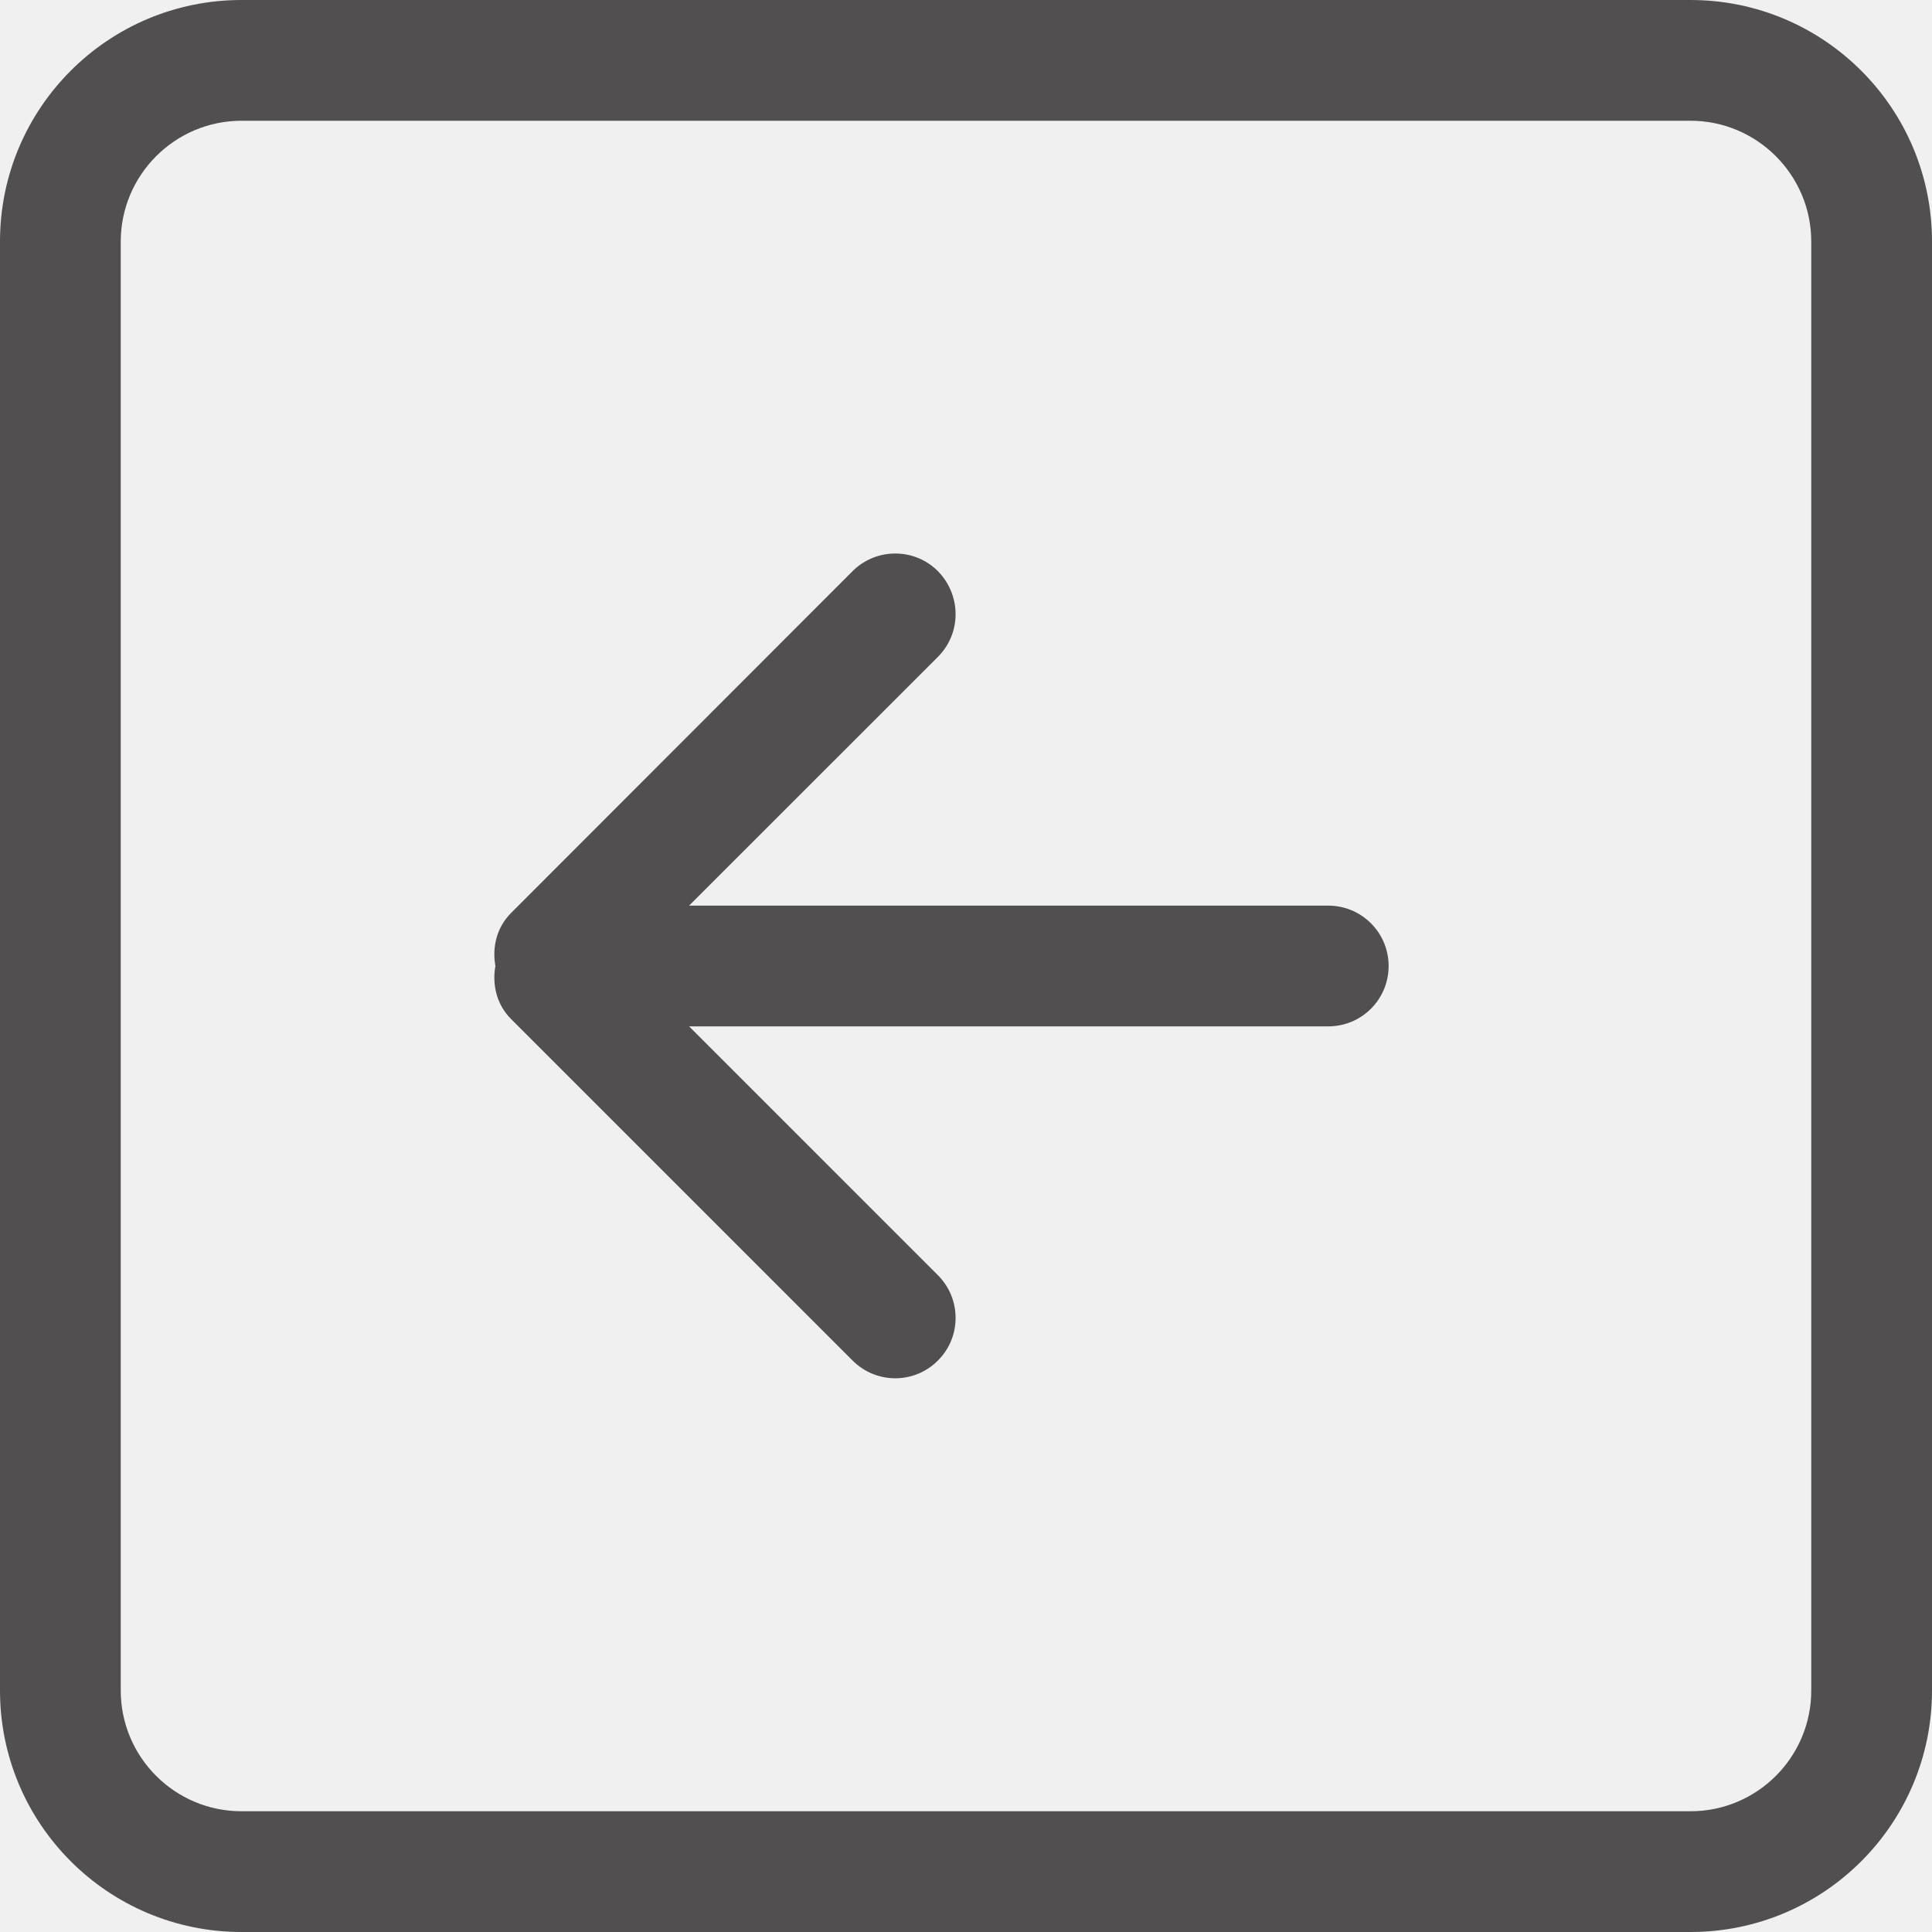
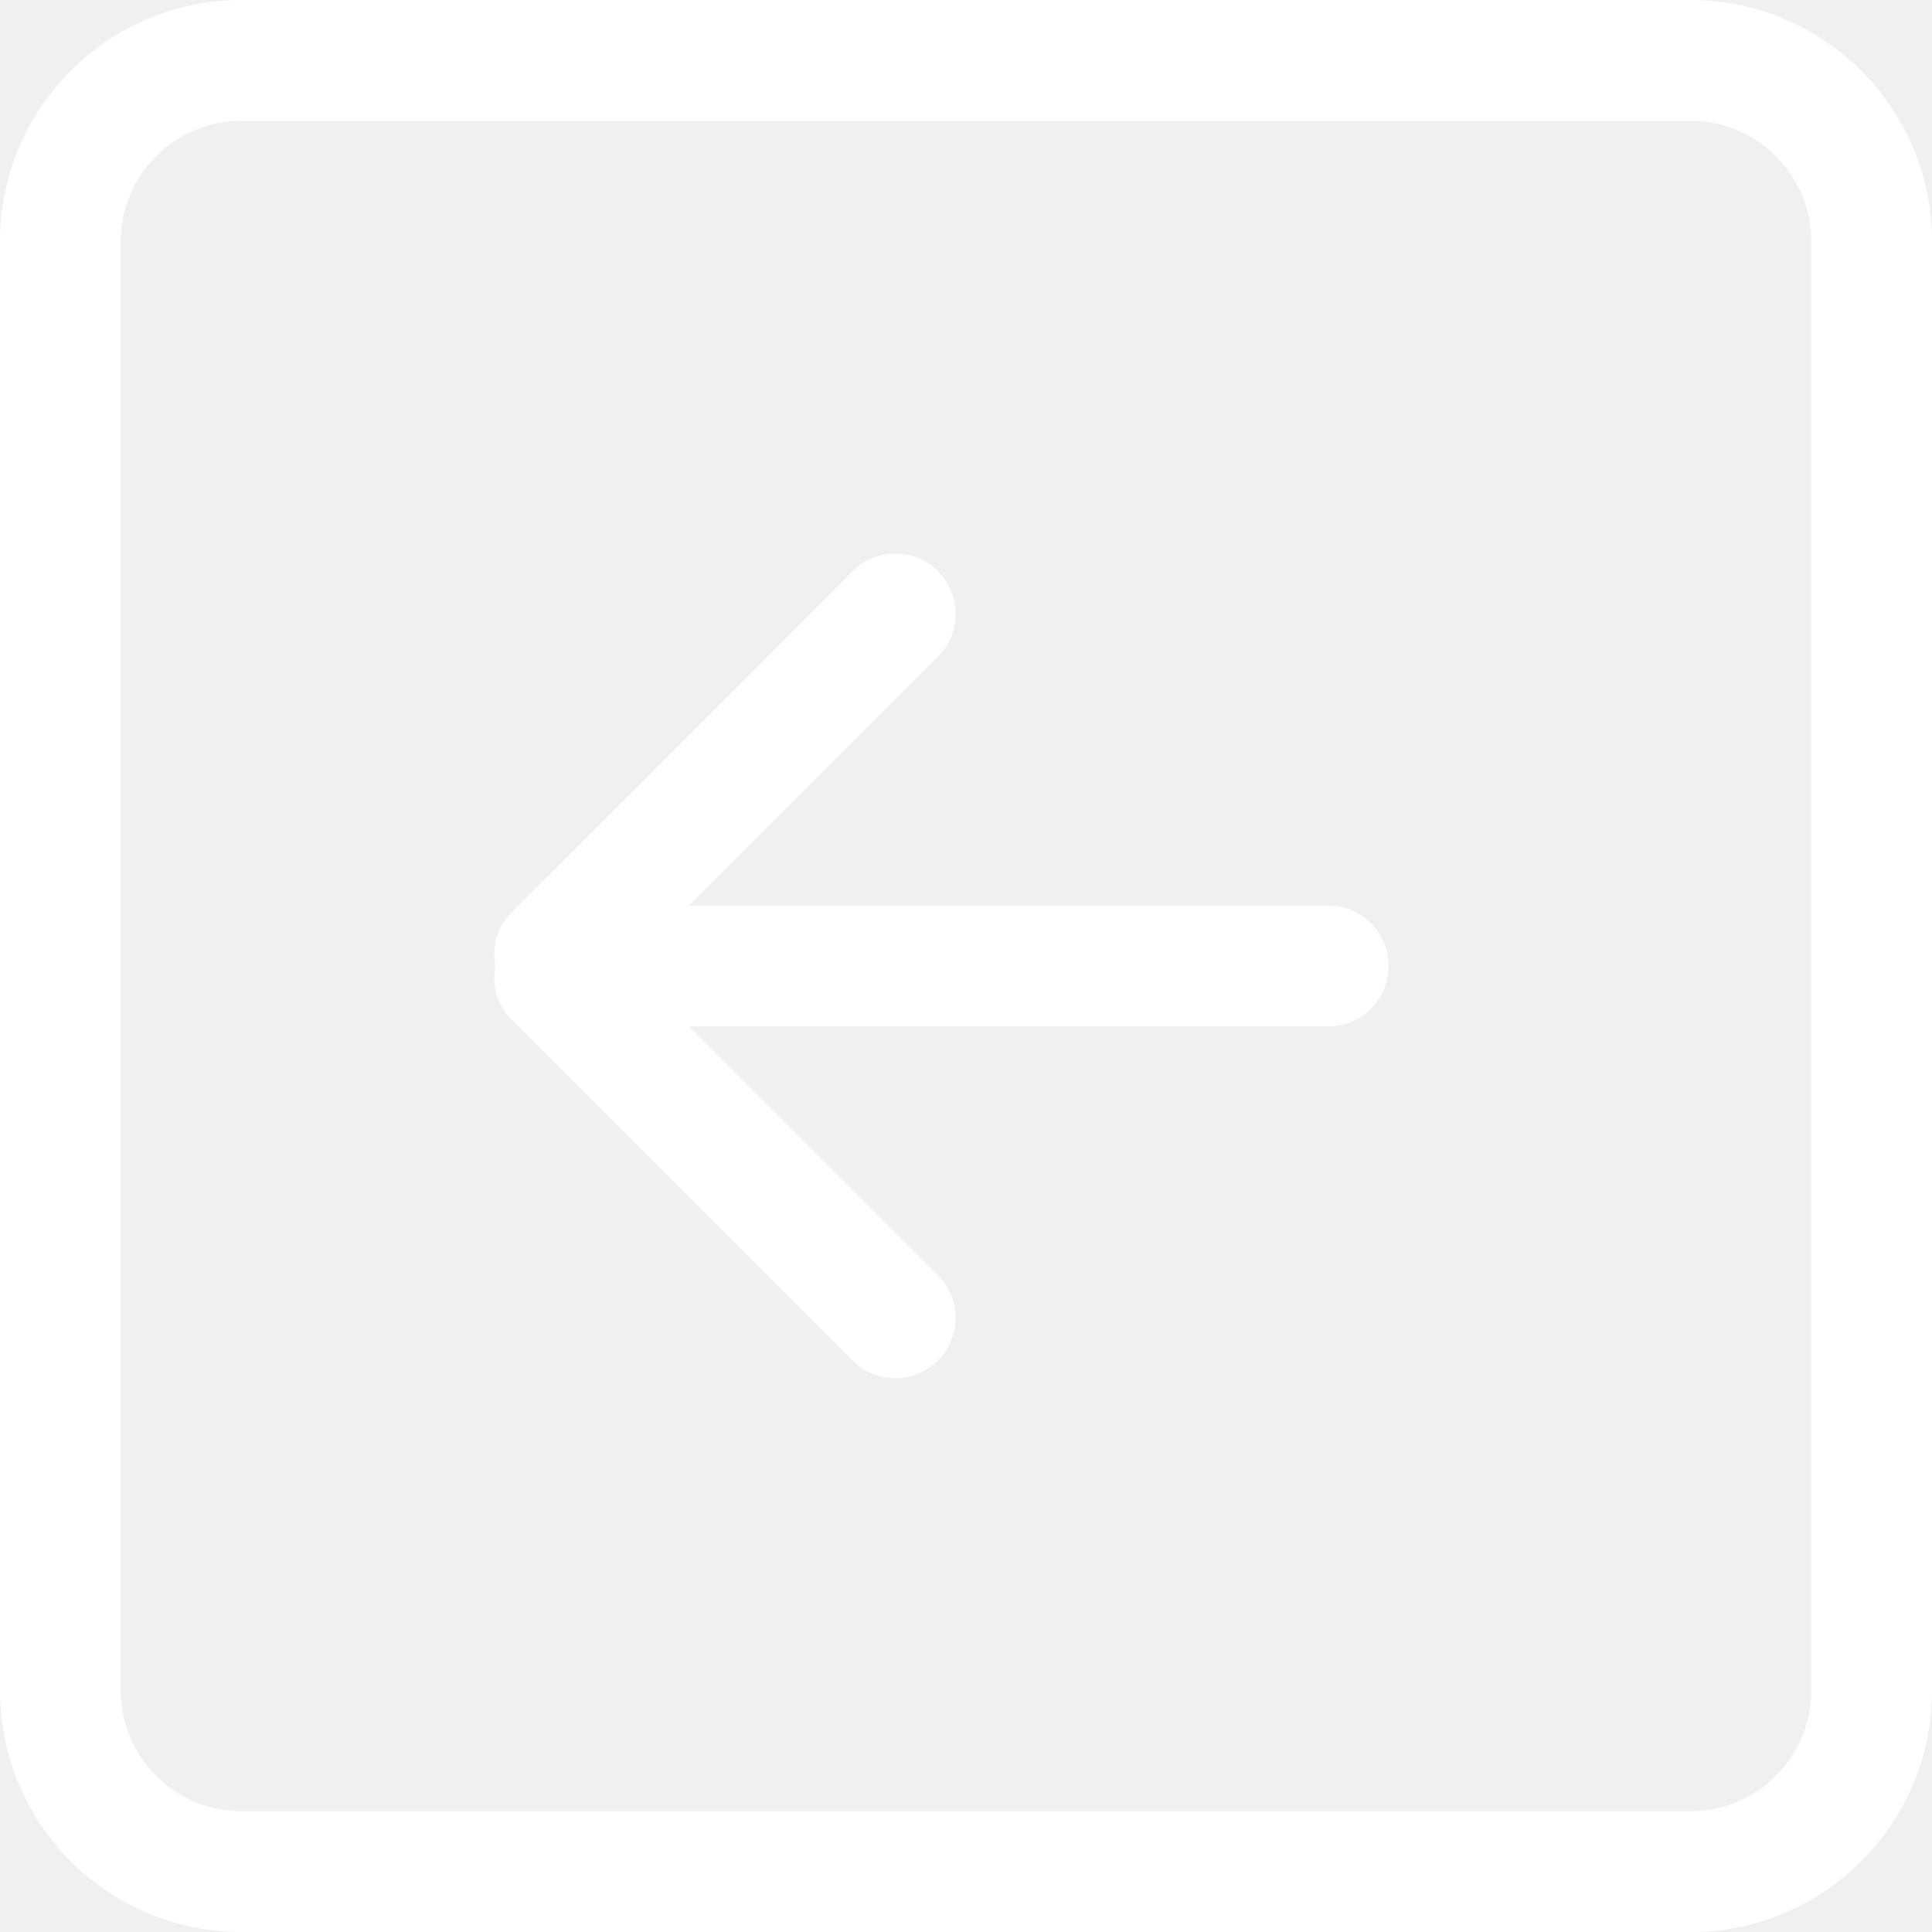
- <svg xmlns="http://www.w3.org/2000/svg" width="24" height="24" viewBox="0 0 24 24" fill="none">
-   <g clip-path="url(#clip0_1_18)">
-     <path fill-rule="evenodd" clip-rule="evenodd" d="M1.5 3C1.5 2.175 2.172 1.5 3 1.5L21 1.5C21.828 1.5 22.5 2.175 22.5 3L22.5 21C22.5 21.828 21.828 22.5 21 22.5L3 22.5C2.172 22.5 1.5 21.828 1.5 21L1.5 3ZM3 24L21 24C22.657 24 24 22.657 24 21L24 3C24 1.343 22.657 -1.17431e-07 21 -2.62268e-07L3 -1.83588e-06C1.343 -1.98072e-06 1.98078e-06 1.343 1.83588e-06 3L2.62268e-07 21C1.17431e-07 22.657 1.343 24 3 24ZM6.349 12.659L10.591 16.901C10.884 17.195 11.359 17.195 11.651 16.901C11.944 16.61 11.944 16.134 11.651 15.841L8.56 12.75L16.5 12.75C16.915 12.75 17.25 12.415 17.25 12C17.25 11.586 16.915 11.25 16.5 11.25L8.56 11.25L11.651 8.16C11.944 7.867 11.944 7.395 11.651 7.095C11.359 6.803 10.884 6.803 10.591 7.095L6.349 11.341C6.169 11.521 6.112 11.767 6.154 12C6.112 12.233 6.169 12.479 6.349 12.659Z" fill="#514F4F" />
+ <svg xmlns="http://www.w3.org/2000/svg" width="100%" height="100%" viewBox="0 0 24 24" version="1.1" xml:space="preserve" style="fill-rule:evenodd;clip-rule:evenodd;stroke-linejoin:round;stroke-miterlimit:2;">
+   <g>
+     <clipPath id="_clip1">
+       <rect x="-0" y="0" width="24" height="24" />
+     </clipPath>
+     <g clip-path="url(#_clip1)">
+       <path d="M1.5,3C1.5,2.175 2.172,1.5 3,1.5L21,1.5C21.828,1.5 22.5,2.175 22.5,3L22.5,21C22.5,21.828 21.828,22.5 21,22.5L3,22.5C2.172,22.5 1.5,21.828 1.5,21L1.5,3ZM3,24L21,24C22.657,24 24,22.657 24,21L24,3C24,1.343 22.657,-0 21,-0L3,-0C1.343,-0 0,1.343 0,3L0,21C0,22.657 1.343,24 3,24ZM6.349,12.659L10.591,16.901C10.884,17.195 11.359,17.195 11.651,16.901C11.945,16.61 11.945,16.134 11.651,15.841L8.561,12.75L16.5,12.75C16.915,12.75 17.25,12.415 17.25,12C17.25,11.586 16.915,11.25 16.5,11.25L8.561,11.25L11.651,8.16C11.945,7.868 11.945,7.395 11.651,7.095C11.359,6.803 10.884,6.803 10.591,7.095L6.349,11.341C6.169,11.521 6.112,11.767 6.154,12C6.112,12.233 6.169,12.479 6.349,12.659Z" style="fill:white;" />
+     </g>
  </g>
-   <defs>
-     <clipPath id="clip0_1_18">
-       <rect width="24" height="24" fill="white" transform="translate(24 24) rotate(-180)" />
-     </clipPath>
-   </defs>
</svg>
